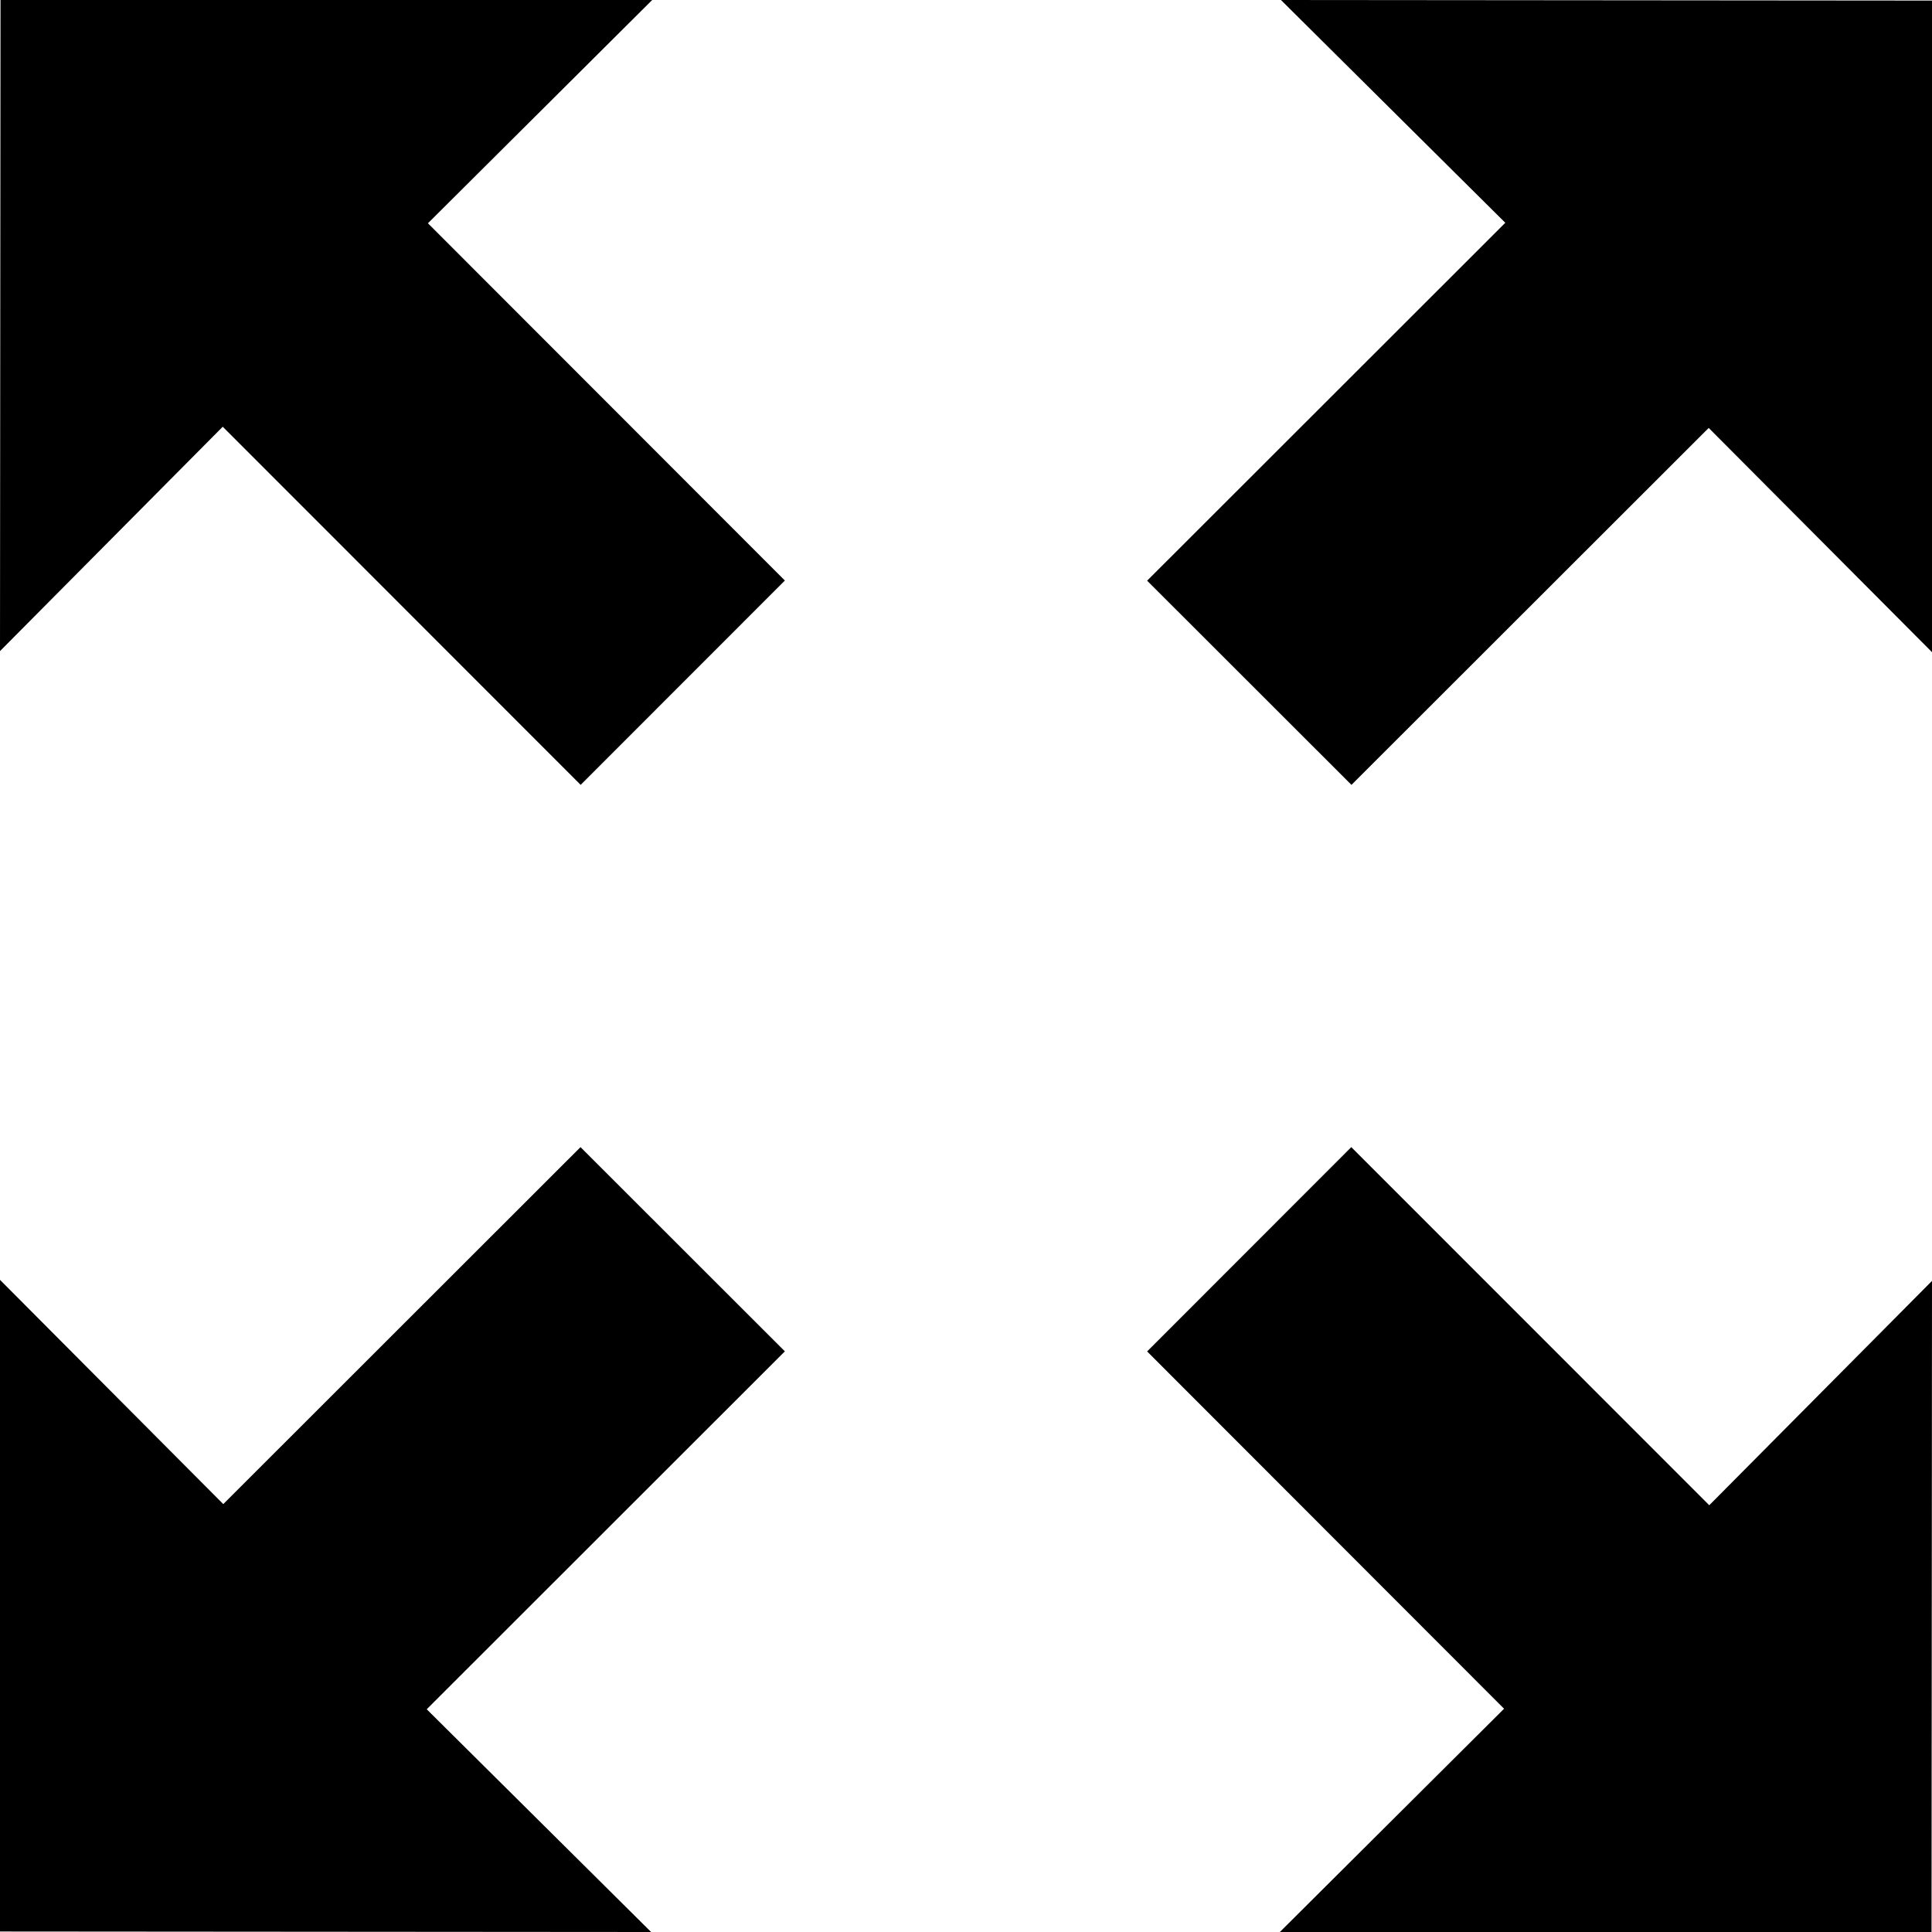
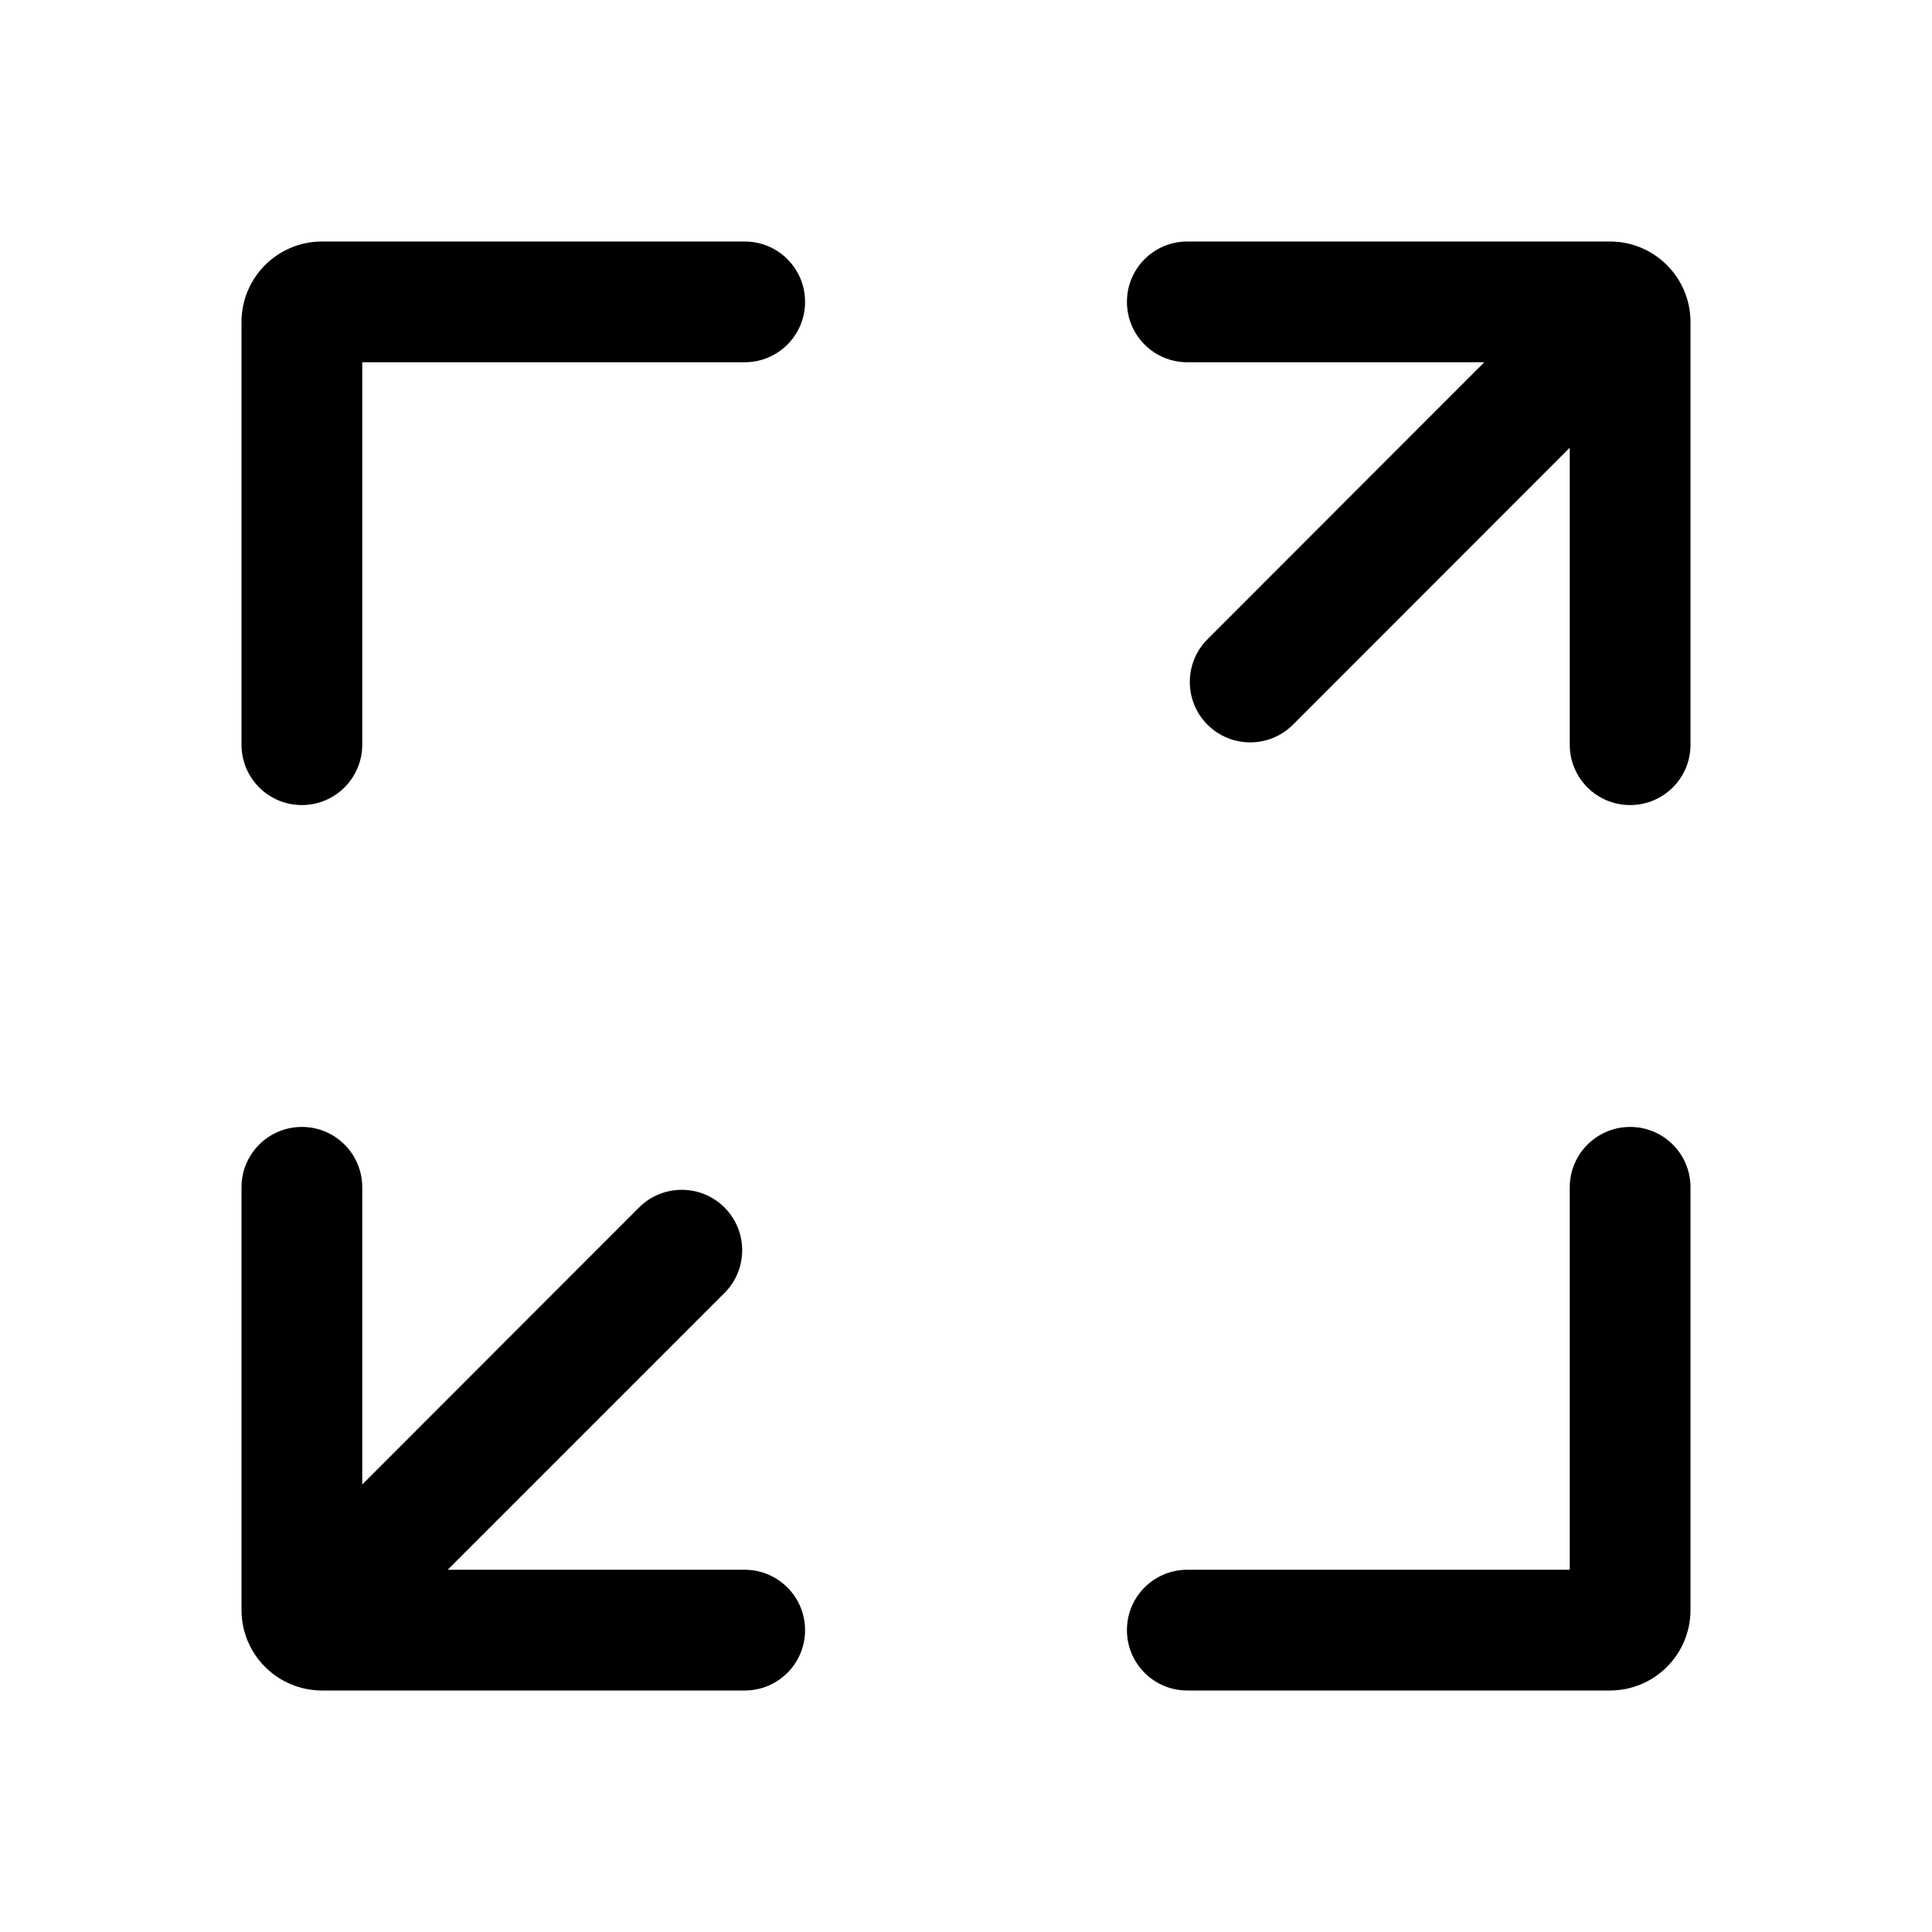
- <svg xmlns="http://www.w3.org/2000/svg" width="128" height="128">
-   <path d="M38.47 52L52 38.462l-23.648-23.67L43.209 0H.035L0 43.137l14.757-14.865L38.47 52zm74.773 47.726L89.526 76 76 89.536l23.648 23.672L84.795 128h43.174L128 84.863l-14.757 14.863zM89.538 52l23.668-23.648L128 43.207V.038L84.866 0 99.73 14.76 76 38.472 89.538 52zM38.46 76L14.792 99.651 0 84.794v43.173l43.137.033-14.865-14.757L52 89.53 38.46 76z" />
+ <svg t="1610414930974" viewBox="0 0 1024 1024" p-id="987" width="32" height="32">
+   <defs>
+     <style type="text/css" />
+   </defs>
+   <path d="M192 394.7V192h202.7c17.7 0 32-14.3 32-32s-14.3-32-32-32h-224c-23.6 0-42.7 19.1-42.7 42.7v224c0 17.7 14.3 32 32 32s32-14.4 32-32zM832 629.3V832H629.3c-17.7 0-32 14.3-32 32s14.3 32 32 32h224c23.6 0 42.7-19.1 42.7-42.7v-224c0-17.7-14.3-32-32-32s-32 14.4-32 32z" p-id="988" />
+   <path d="M394.7 832H237.3L384 685.3c12.5-12.5 12.5-32.8 0-45.3s-32.8-12.5-45.3 0L192 786.8V629.3c0-17.7-14.3-32-32-32s-32 14.3-32 32v224c0 23.6 19.1 42.7 42.7 42.7h224c17.7 0 32-14.3 32-32s-14.4-32-32-32zM853.3 128h-224c-17.7 0-32 14.3-32 32s14.3 32 32 32h157.4L640 338.8c-12.5 12.5-12.5 32.8 0 45.3s32.8 12.5 45.3 0L832 237.3v157.4c0 17.7 14.3 32 32 32s32-14.3 32-32v-224c0-23.6-19.1-42.7-42.7-42.7z" p-id="989" />
</svg>
